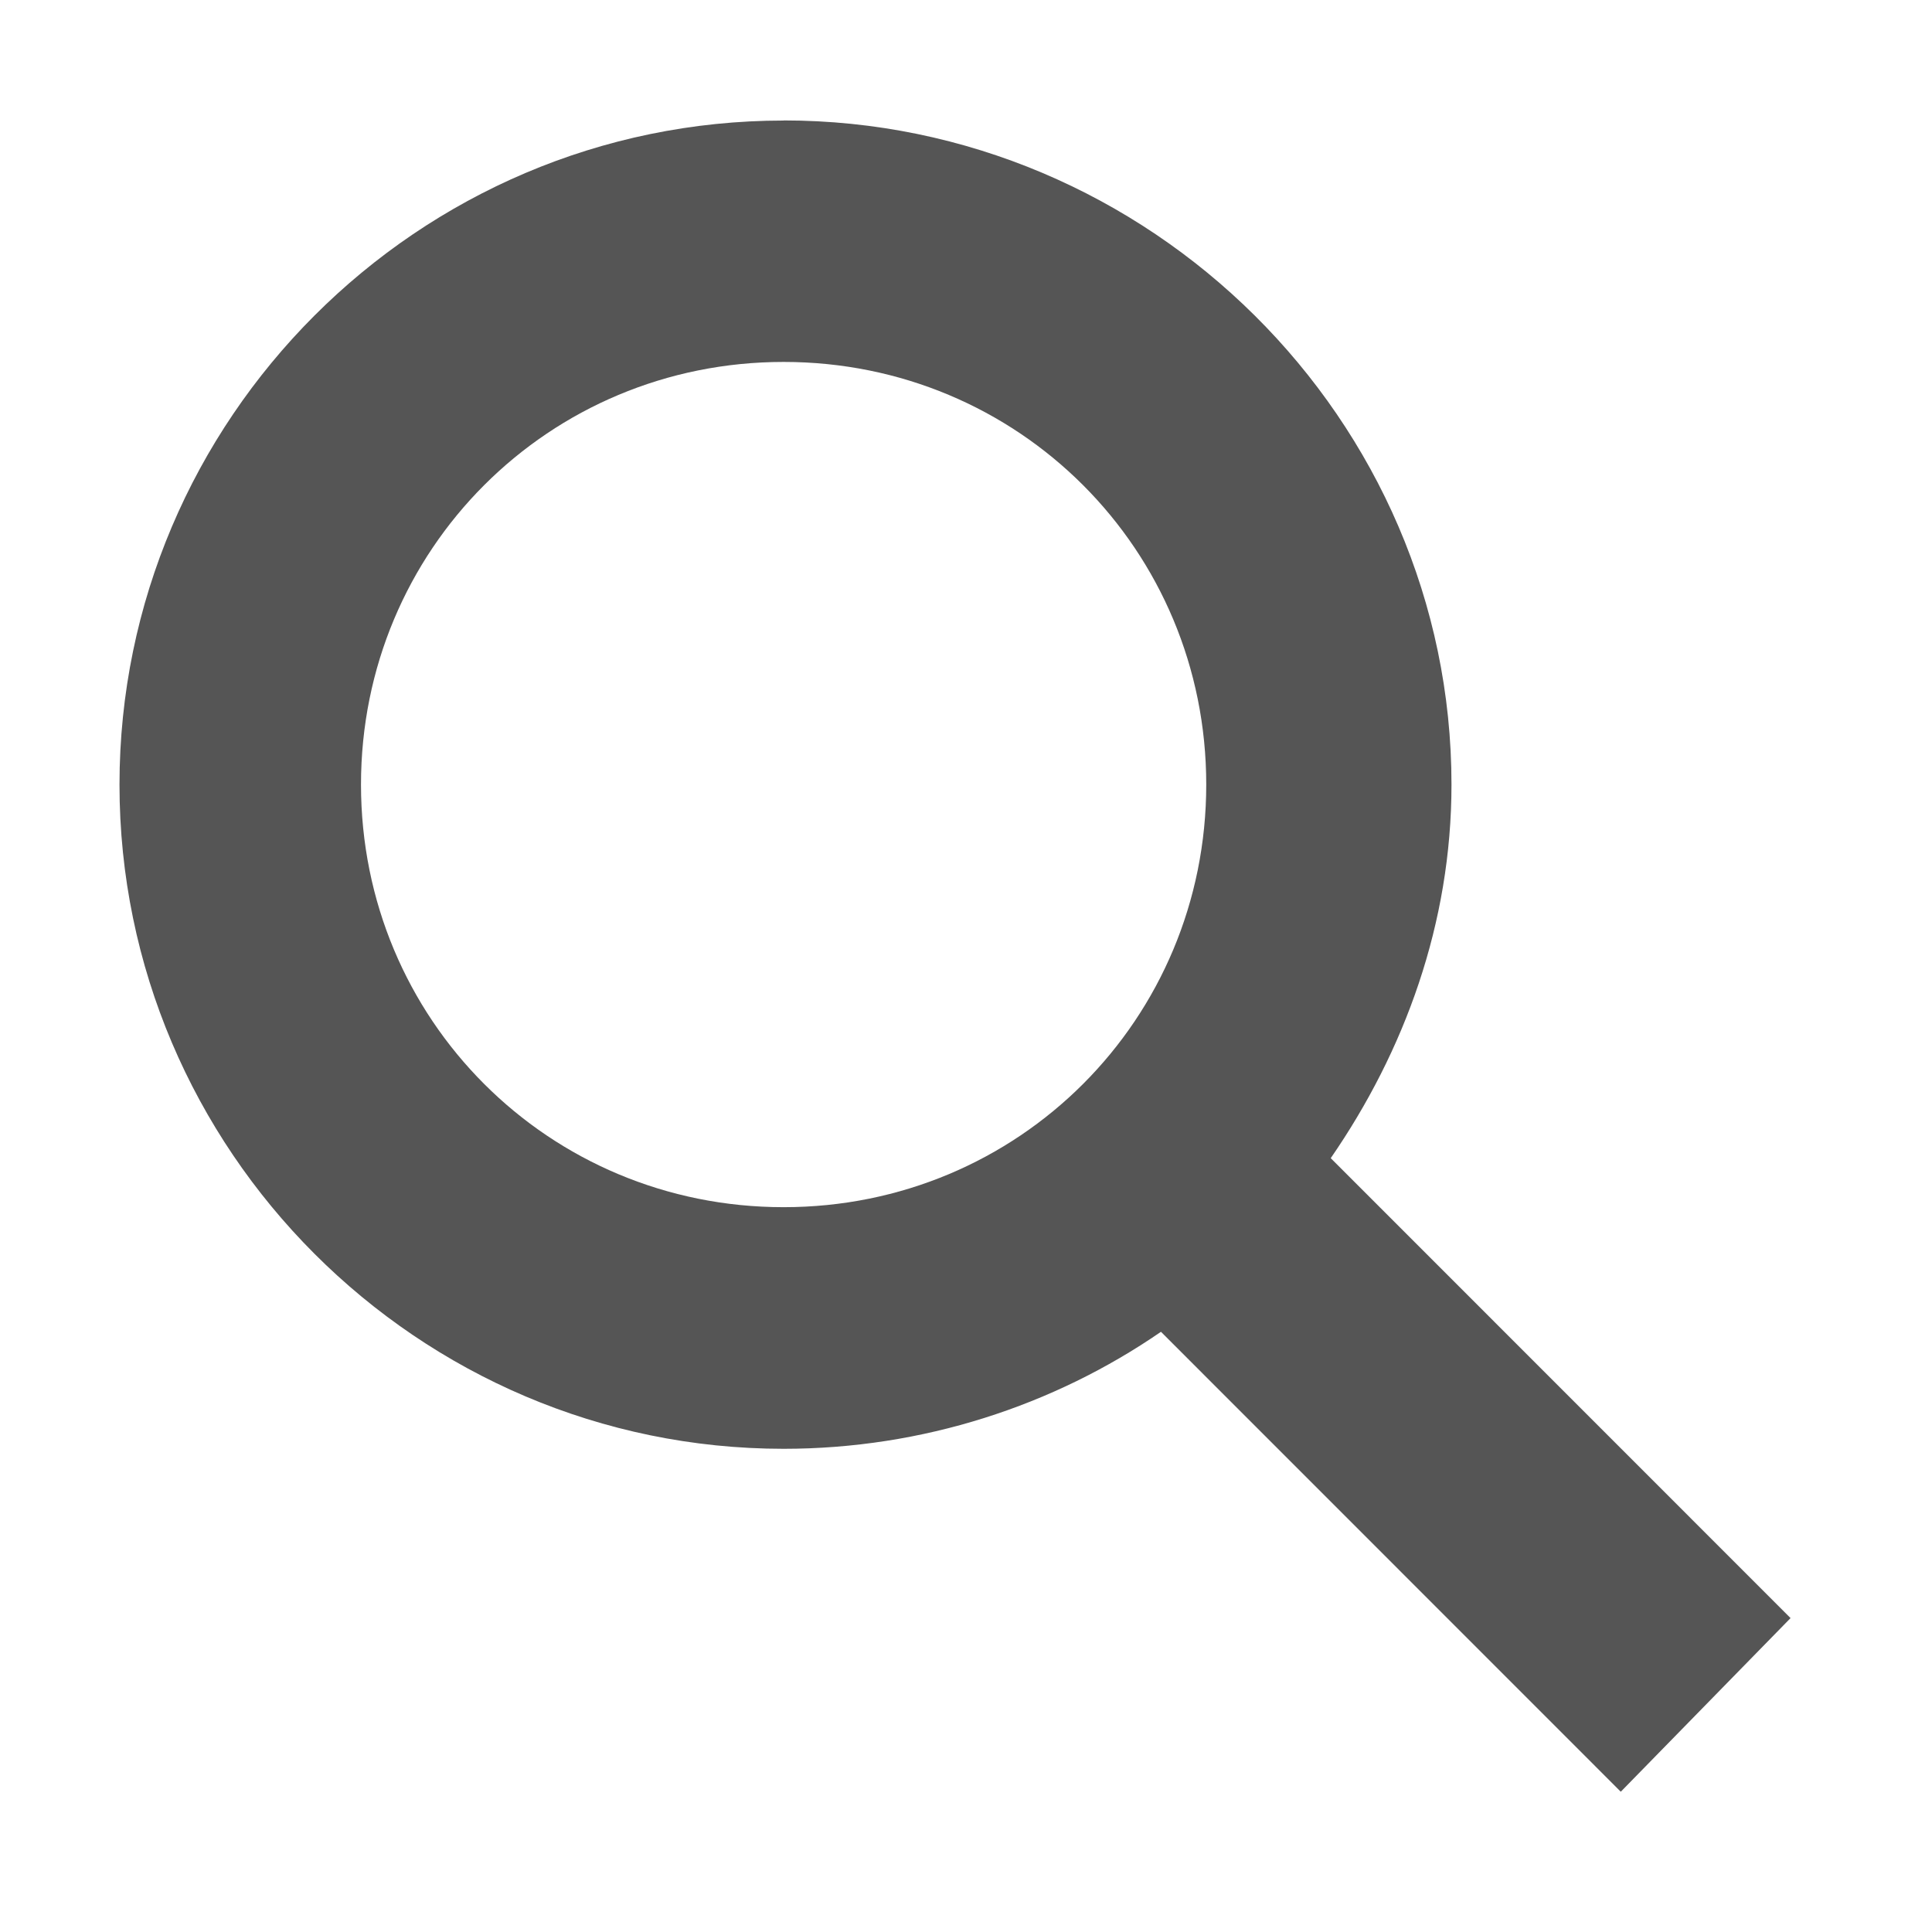
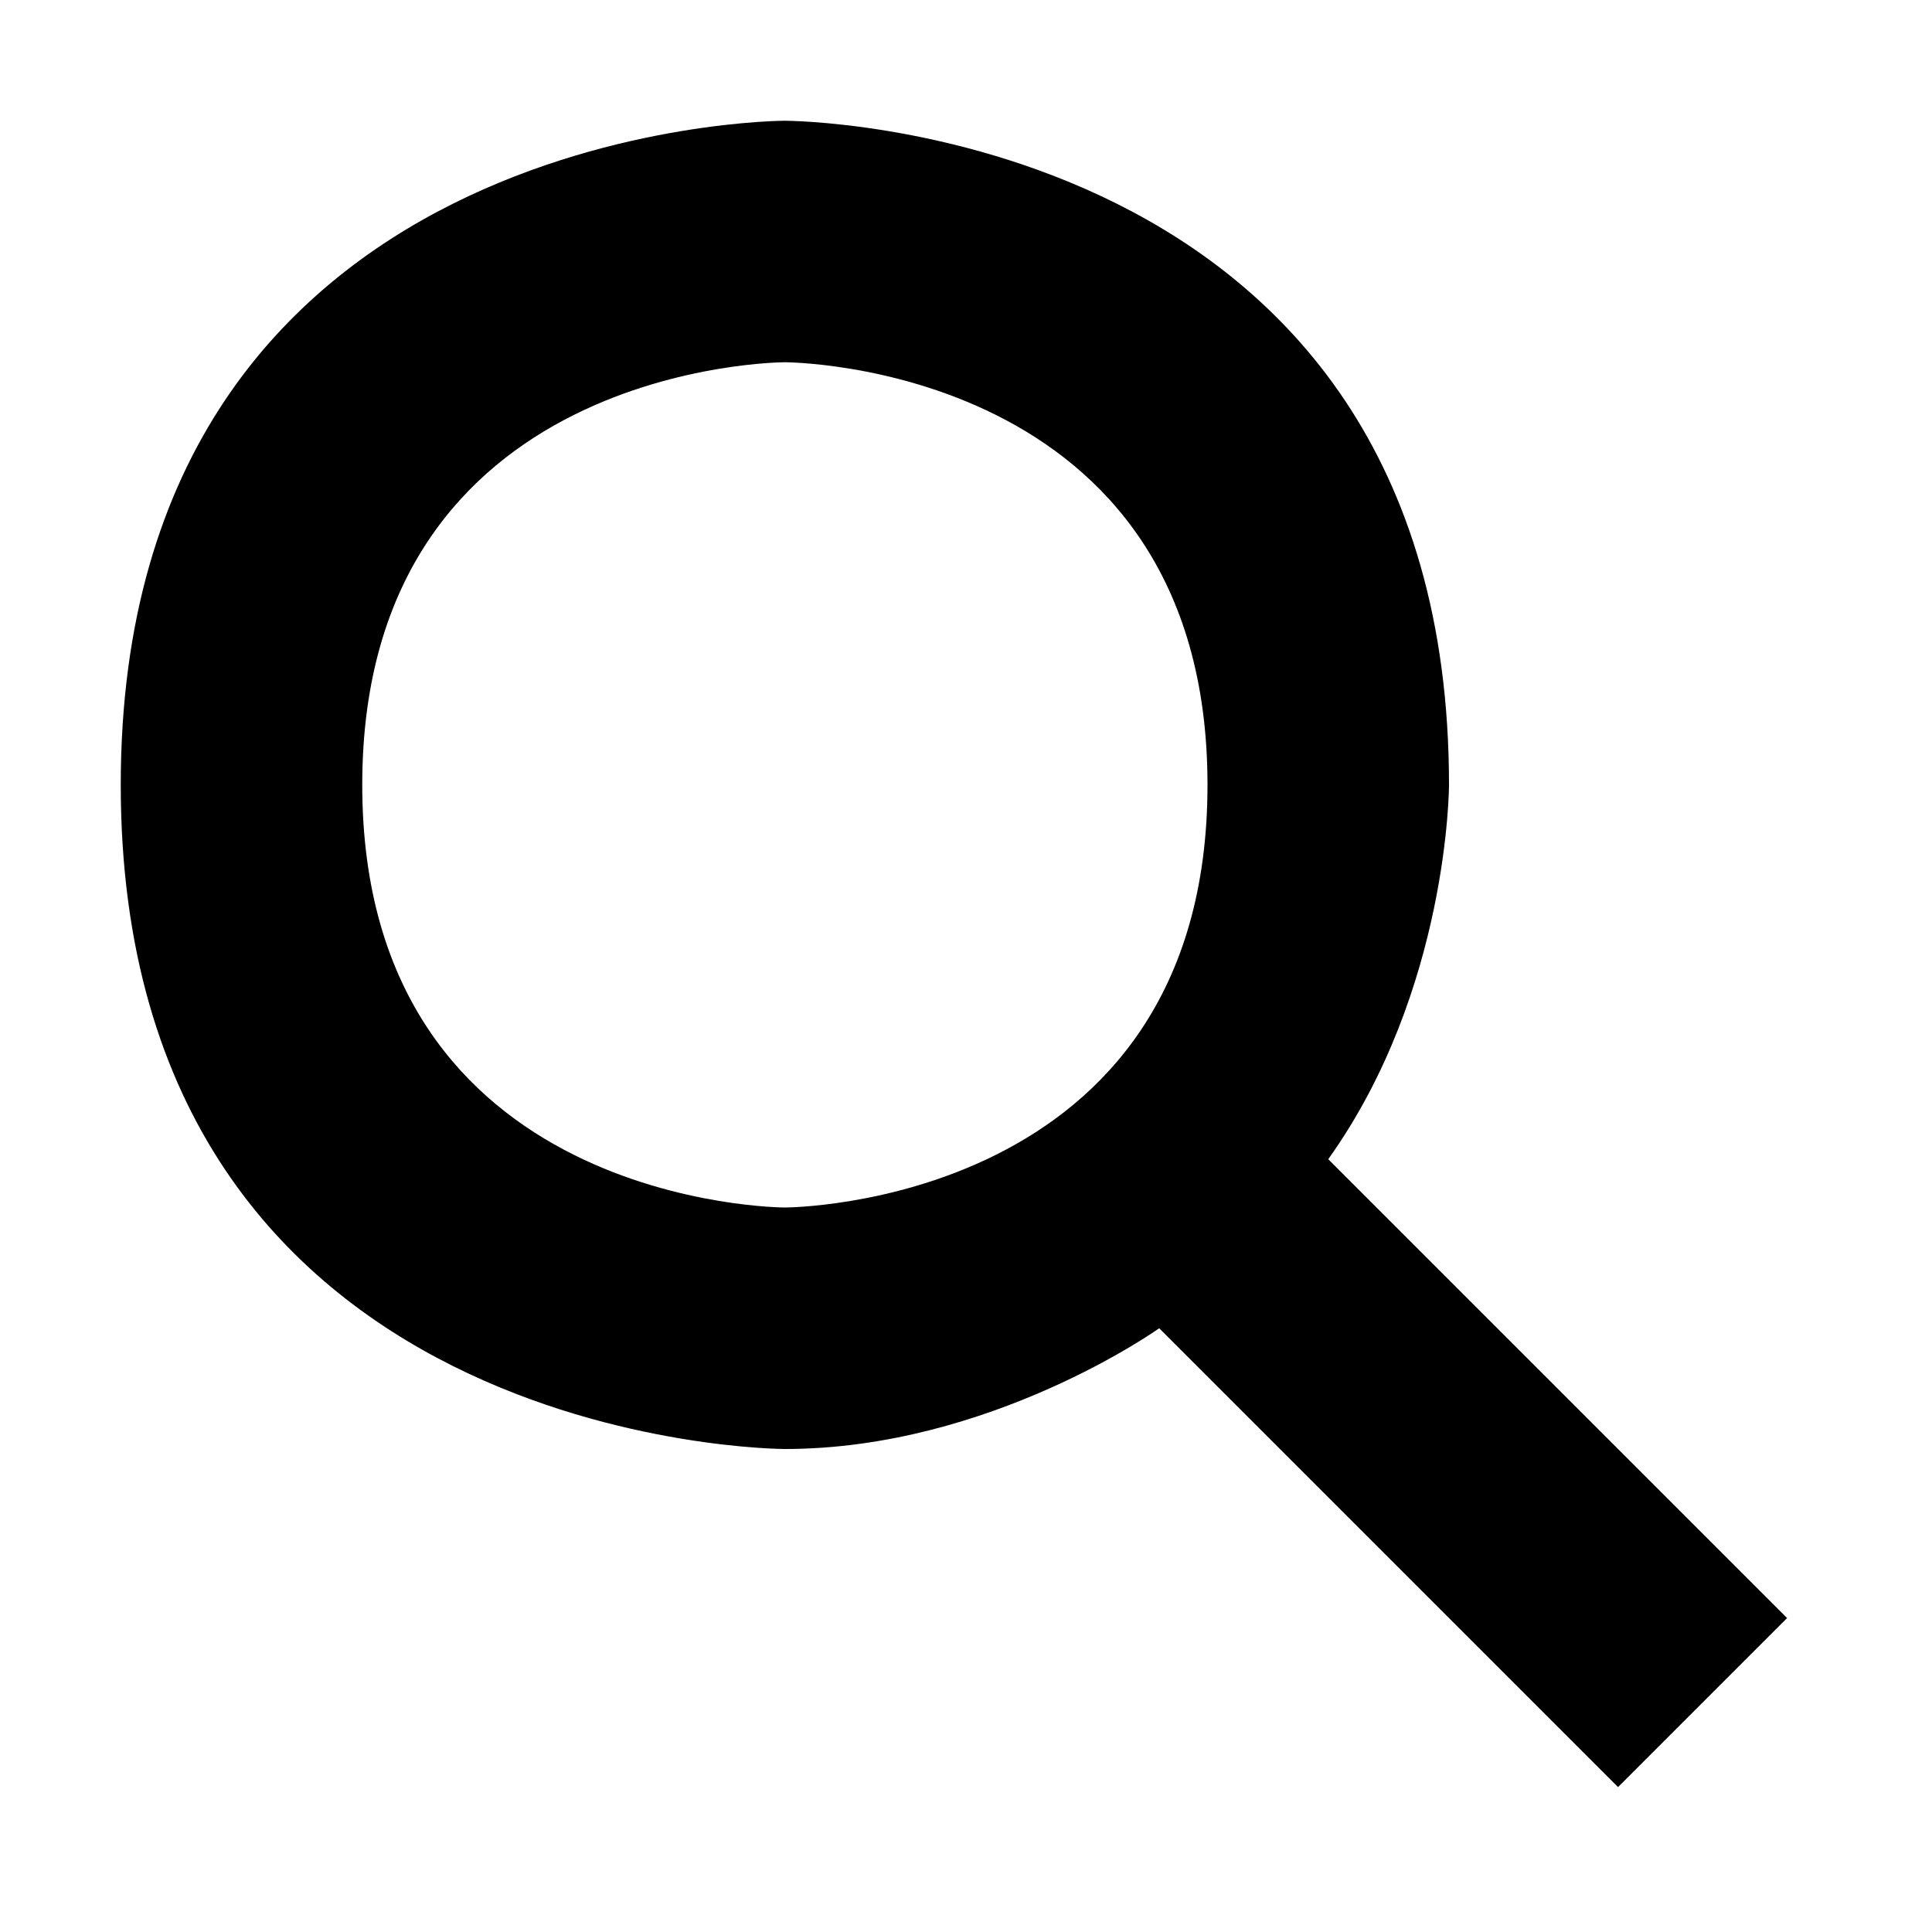
- <svg xmlns="http://www.w3.org/2000/svg" xmlns:ns1="http://www.openswatchbook.org/uri/2009/osb" height="16" id="svg7384" style="enable-background:new" version="1.1" width="16">
-   <defs id="defs7386">
-     <linearGradient id="linearGradient6882" ns1:paint="solid">
-       <stop id="stop6884" offset="0" style="stop-color:#555555;stop-opacity:1;" />
-     </linearGradient>
-     <linearGradient id="linearGradient5606" ns1:paint="solid">
-       <stop id="stop5608" offset="0" style="stop-color:#000000;stop-opacity:1;" />
-     </linearGradient>
-     <filter id="filter7554" style="color-interpolation-filters:sRGB">
-       <feBlend id="feBlend7556" in2="BackgroundImage" mode="darken" />
-     </filter>
-   </defs>
-   <g id="layer9" style="display:inline" transform="translate(-345.0004,19.00336)" />
-   <g id="layer10" style="display:inline;filter:url(#filter7554)" transform="translate(-345.0004,19.00336)" />
-   <g id="layer1" style="display:inline" transform="translate(-104.0002,-597.9966)" />
-   <g id="layer14" style="display:inline" transform="translate(-345.0004,19.00336)" />
-   <g id="layer15" style="display:inline" transform="translate(-345.0004,19.00336)" />
-   <g id="g71291" style="display:inline" transform="translate(-345.0004,19.00336)" />
-   <g id="layer2" style="display:inline" transform="translate(-104.0002,-447.9966)" />
-   <g id="layer12" style="display:inline" transform="translate(-345.0004,19.00336)">
-     <path d="m 351.49,-18.006 c 3.029,0 5.531,2.475 5.531,5.5 0,1.15 -0.389,2.208 -1,3.094 l 3.808,3.809 -1.406,1.438 -3.808,-3.809 c -0.887,0.611 -1.973,0.969 -3.125,0.969 -3.029,0 -5.5,-2.475 -5.5,-5.5 0,-3.025 2.471,-5.5 5.5,-5.5 z m 0,2 c -1.947,0 -3.5,1.555 -3.5,3.5 0,1.945 1.553,3.5 3.5,3.5 1.947,0 3.5,-1.555 3.5,-3.5 0,-1.945 -1.553,-3.5 -3.5,-3.5 z" id="path27918-2" style="color:#000000;font-style:normal;font-variant:normal;font-weight:normal;font-stretch:normal;font-size:medium;line-height:normal;font-family:Sans;-inkscape-font-specification:Sans;text-indent:0;text-align:start;text-decoration:none;text-decoration-line:none;letter-spacing:normal;word-spacing:normal;text-transform:none;direction:ltr;block-progression:tb;writing-mode:lr-tb;baseline-shift:baseline;text-anchor:start;display:inline;overflow:visible;visibility:visible;fill:#555555;fill-opacity:1;stroke:none;stroke-width:1.555;marker:none;enable-background:new" />
-   </g>
+ <svg xmlns="http://www.w3.org/2000/svg" height="16" width="16">
+   <path d="m6.5 1s5.5 0 5.5 5.5c0 0 0 1.7-1 3.1l3.8 3.8-1.4 1.4-3.8-3.8s-1.4 1-3.1 1c0 0-5.5 0-5.5-5.5s5.5-5.5 5.5-5.5zm0 2s-3.5 0-3.5 3.5 3.5 3.5 3.5 3.5 3.5 0 3.5-3.5-3.5-3.5-3.5-3.5z" />
</svg>
